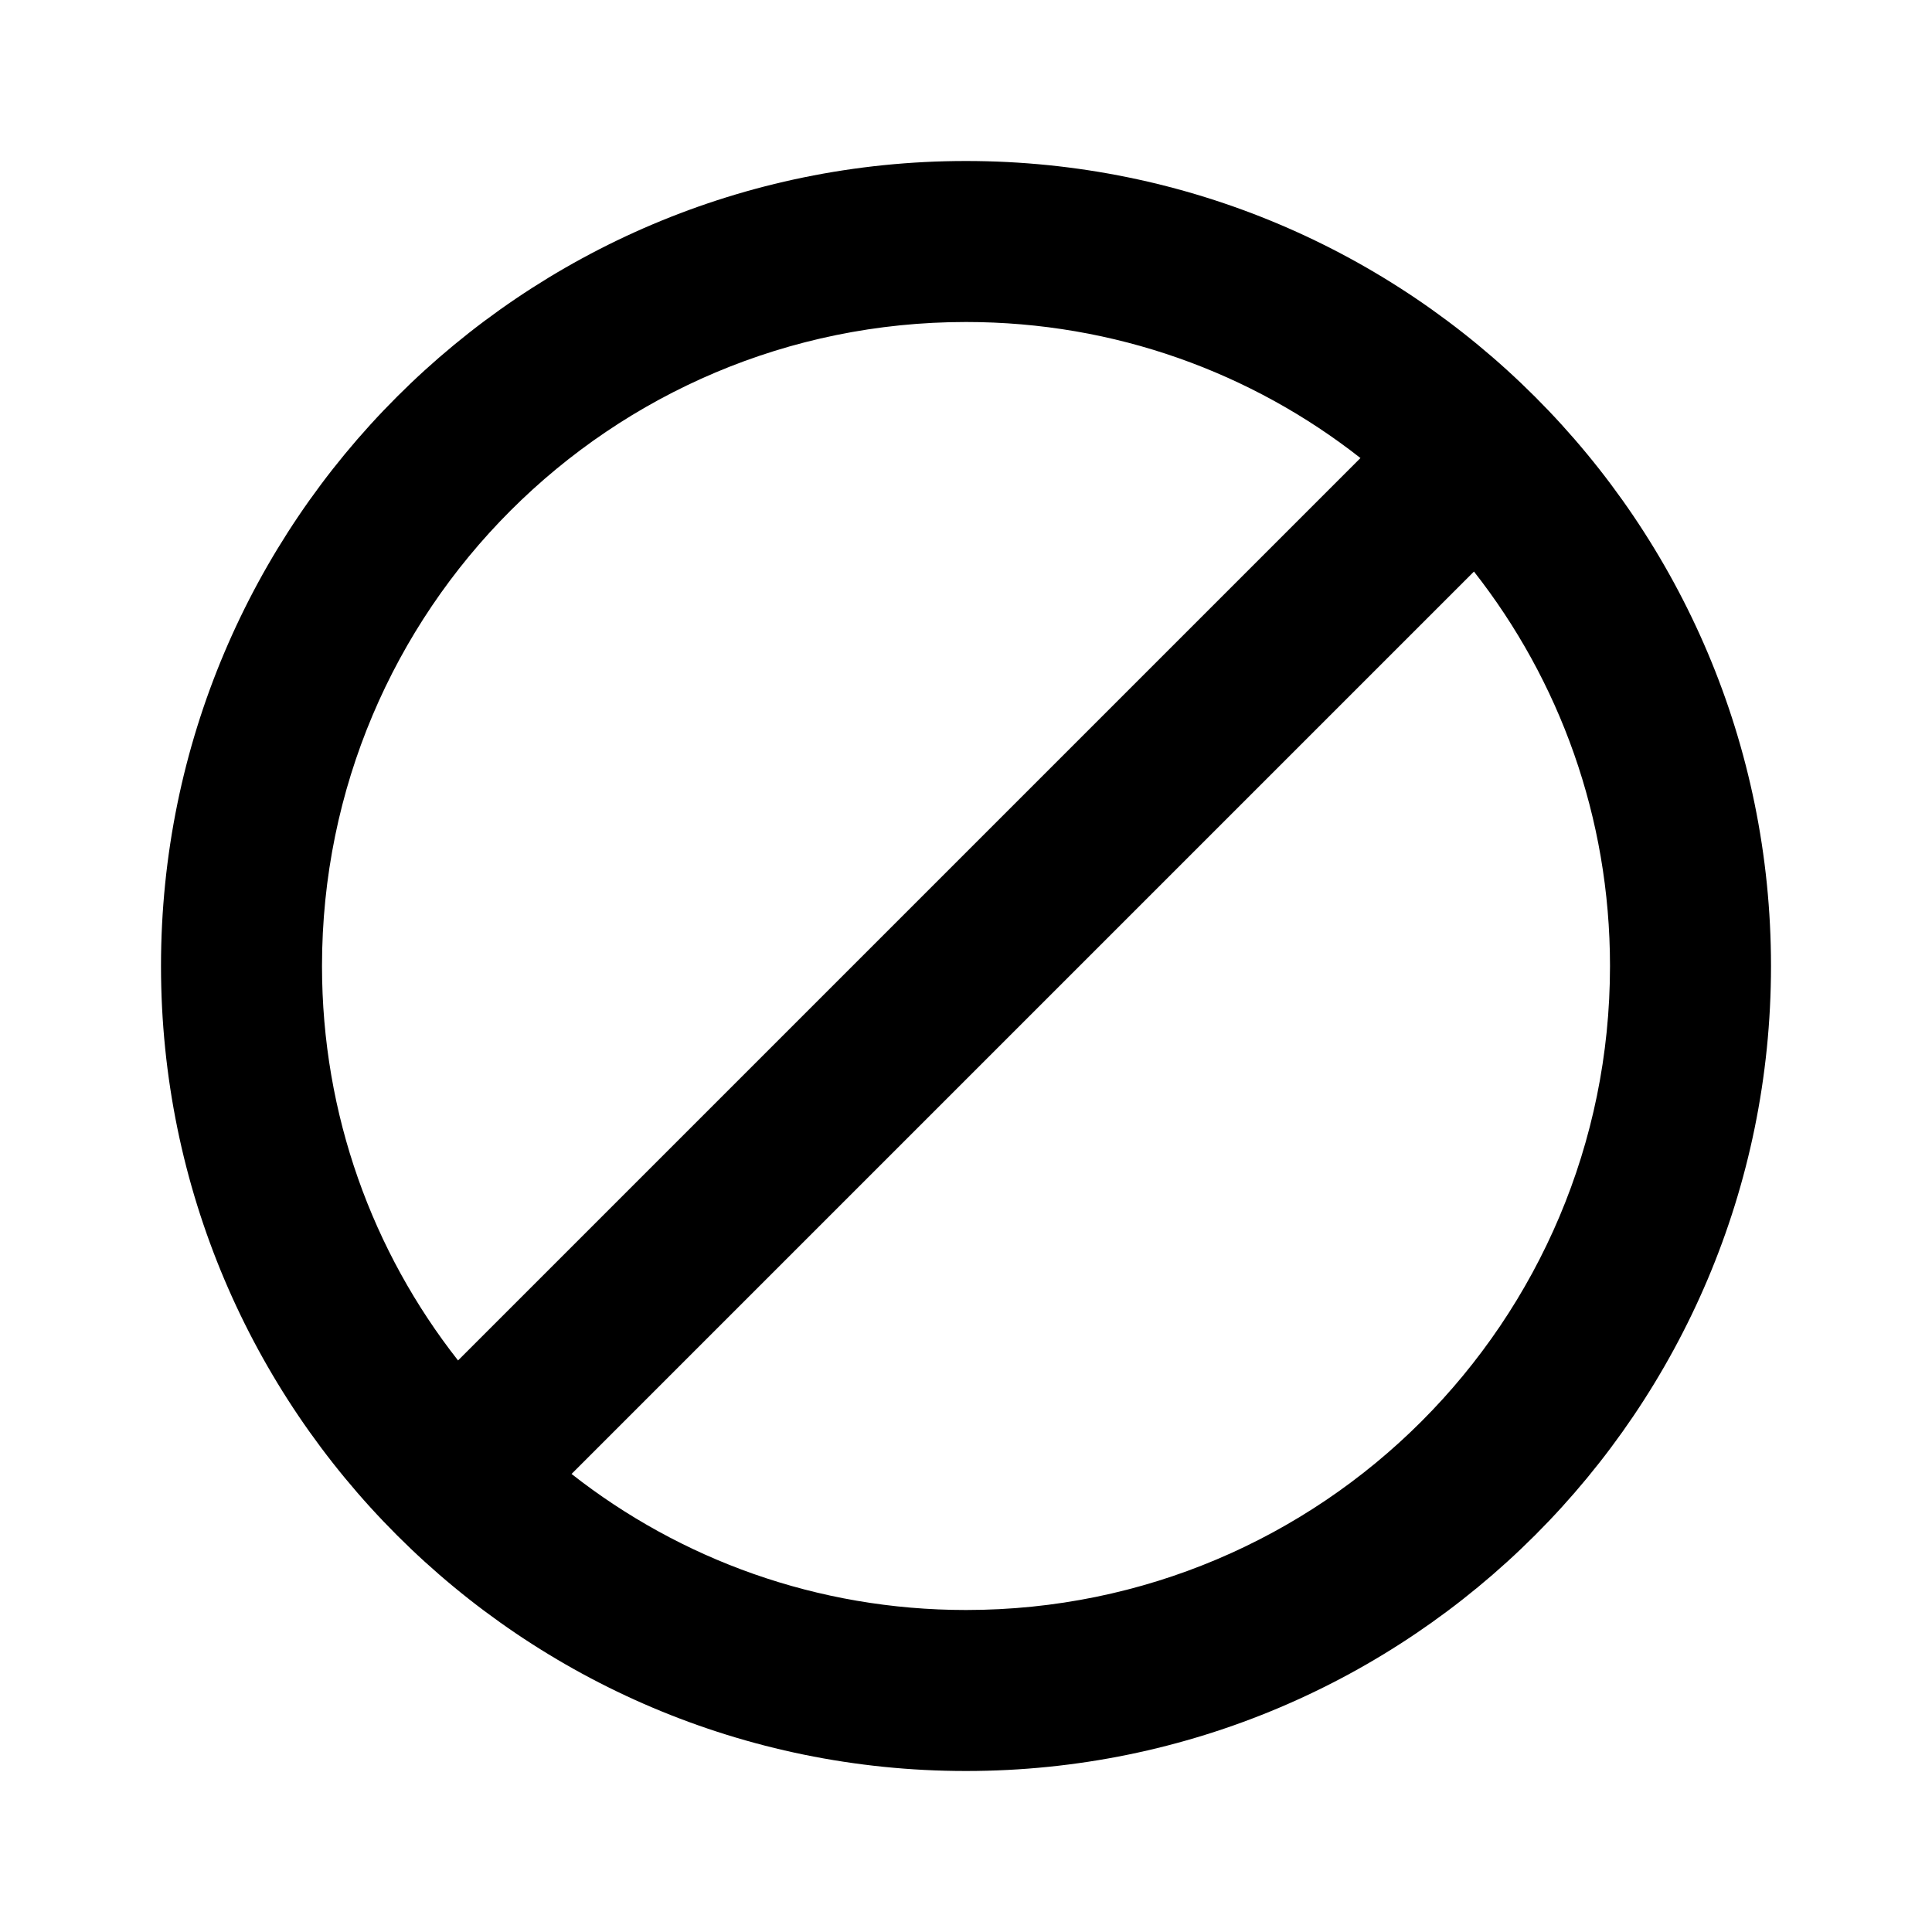
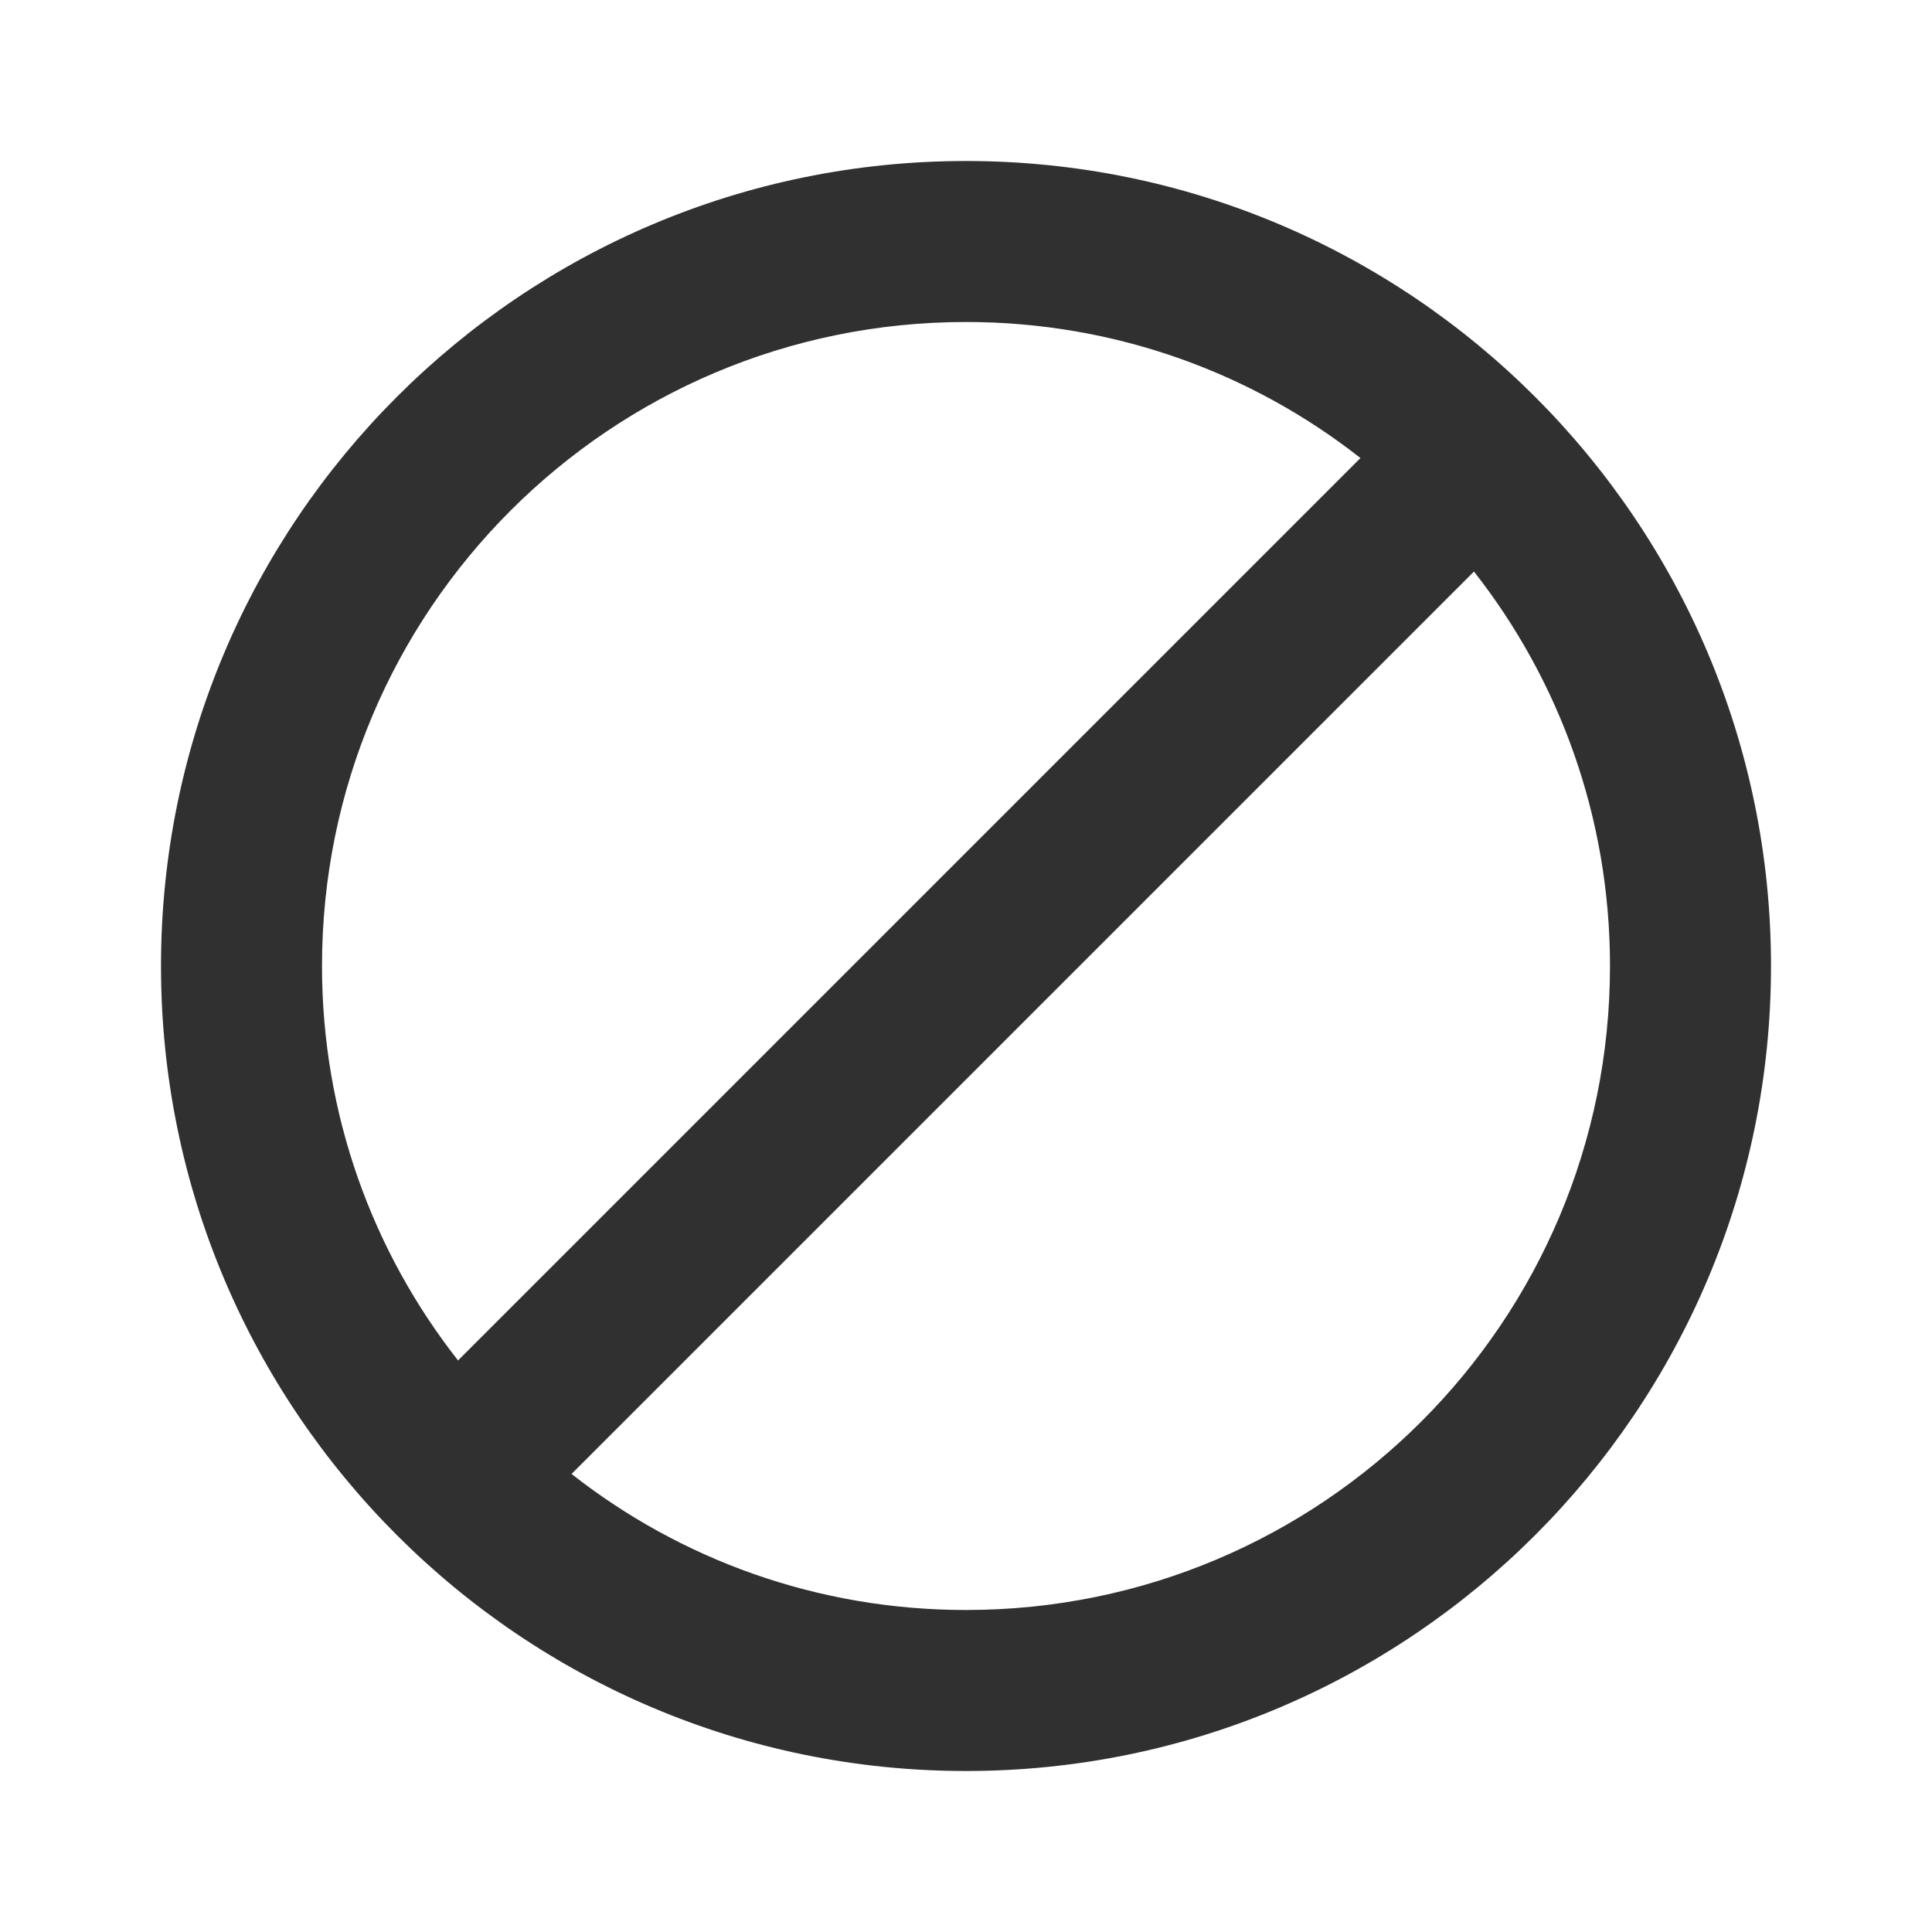
<svg xmlns="http://www.w3.org/2000/svg" height="48px" viewBox="0 0 24 24" width="48px" fill="#000000">
  <path d="M0 0h24v24H0V0z" fill="none" />
-   <path d="M12 2C6.48 2 2 6.48 2 12s4.48 10 10 10 10-4.48 10-10S17.52 2 12 2zM4 12c0-4.42 3.58-8 8-8 1.85 0 3.55.63 4.9 1.69L5.69 16.9C4.63 15.55 4 13.85 4 12zm8 8c-1.85 0-3.55-.63-4.9-1.69L18.31 7.1C19.37 8.45 20 10.15 20 12c0 4.42-3.58 8-8 8z" />
+   <path fill="#303030" d="M12 2C6.48 2 2 6.48 2 12s4.48 10 10 10 10-4.48 10-10S17.52 2 12 2zM4 12c0-4.42 3.58-8 8-8 1.85 0 3.55.63 4.9 1.69L5.69 16.9C4.63 15.55 4 13.85 4 12zm8 8c-1.85 0-3.55-.63-4.9-1.69L18.31 7.1C19.37 8.45 20 10.15 20 12c0 4.42-3.58 8-8 8z" />
</svg>
